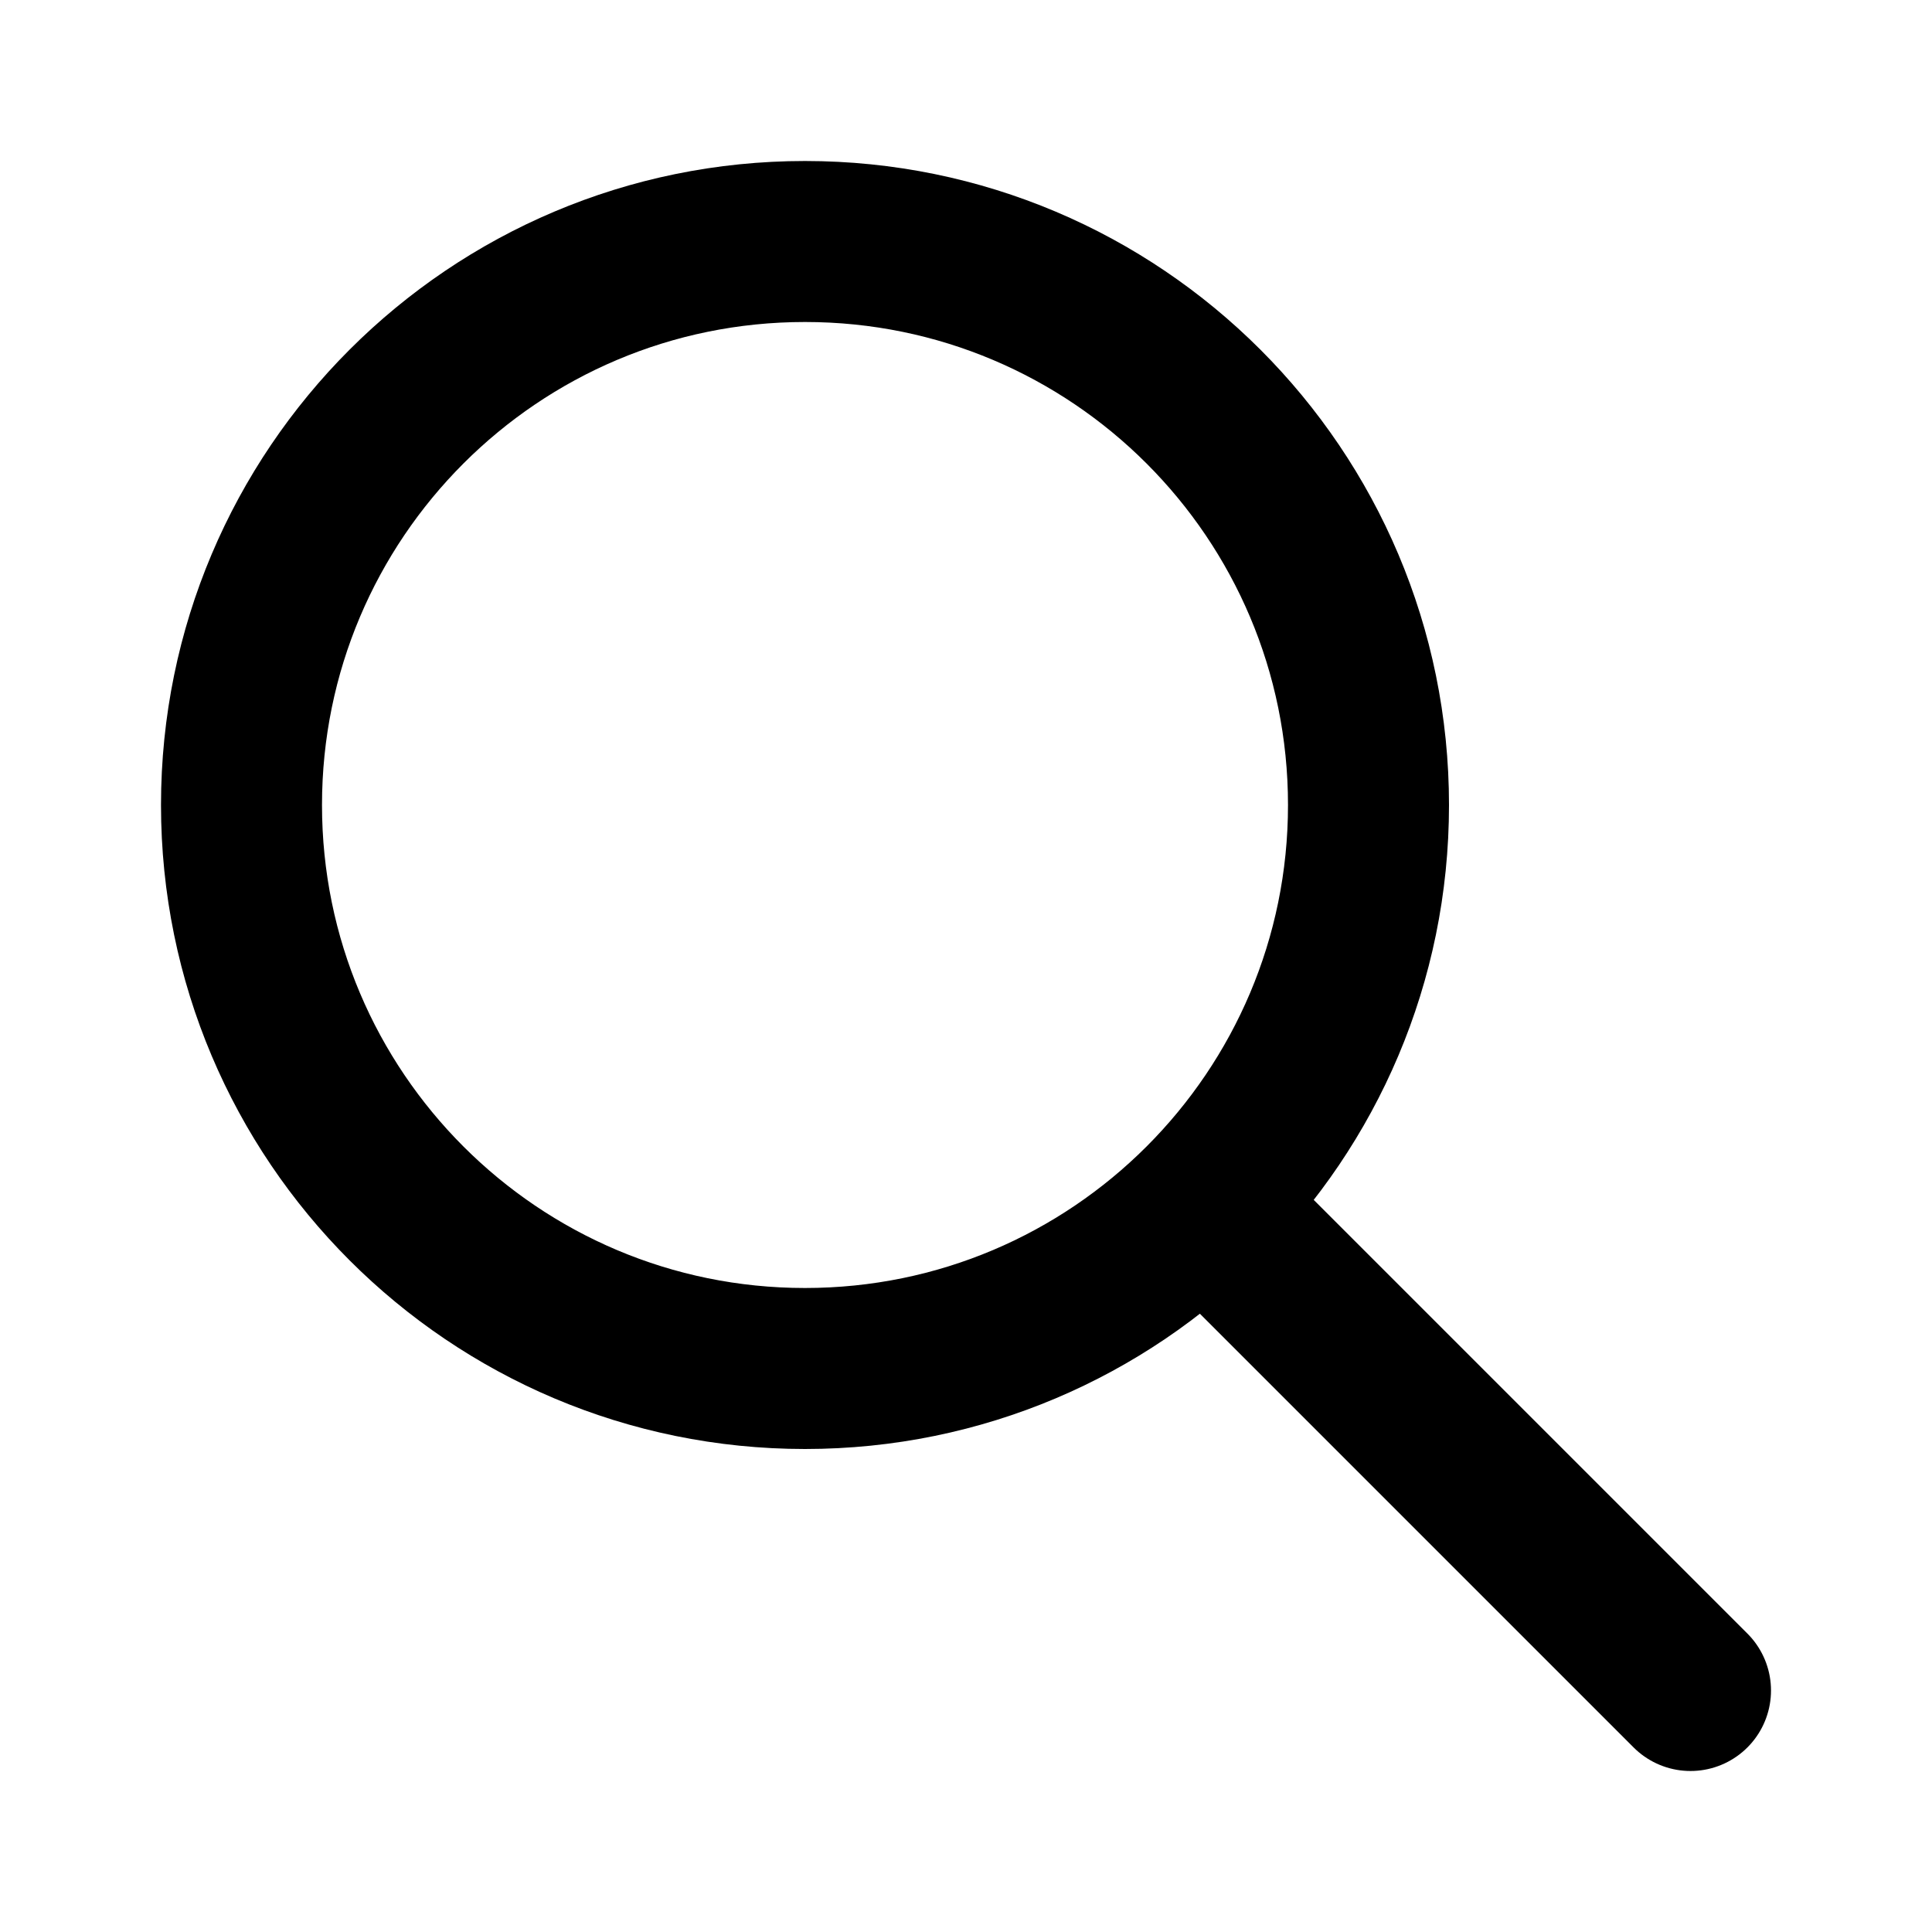
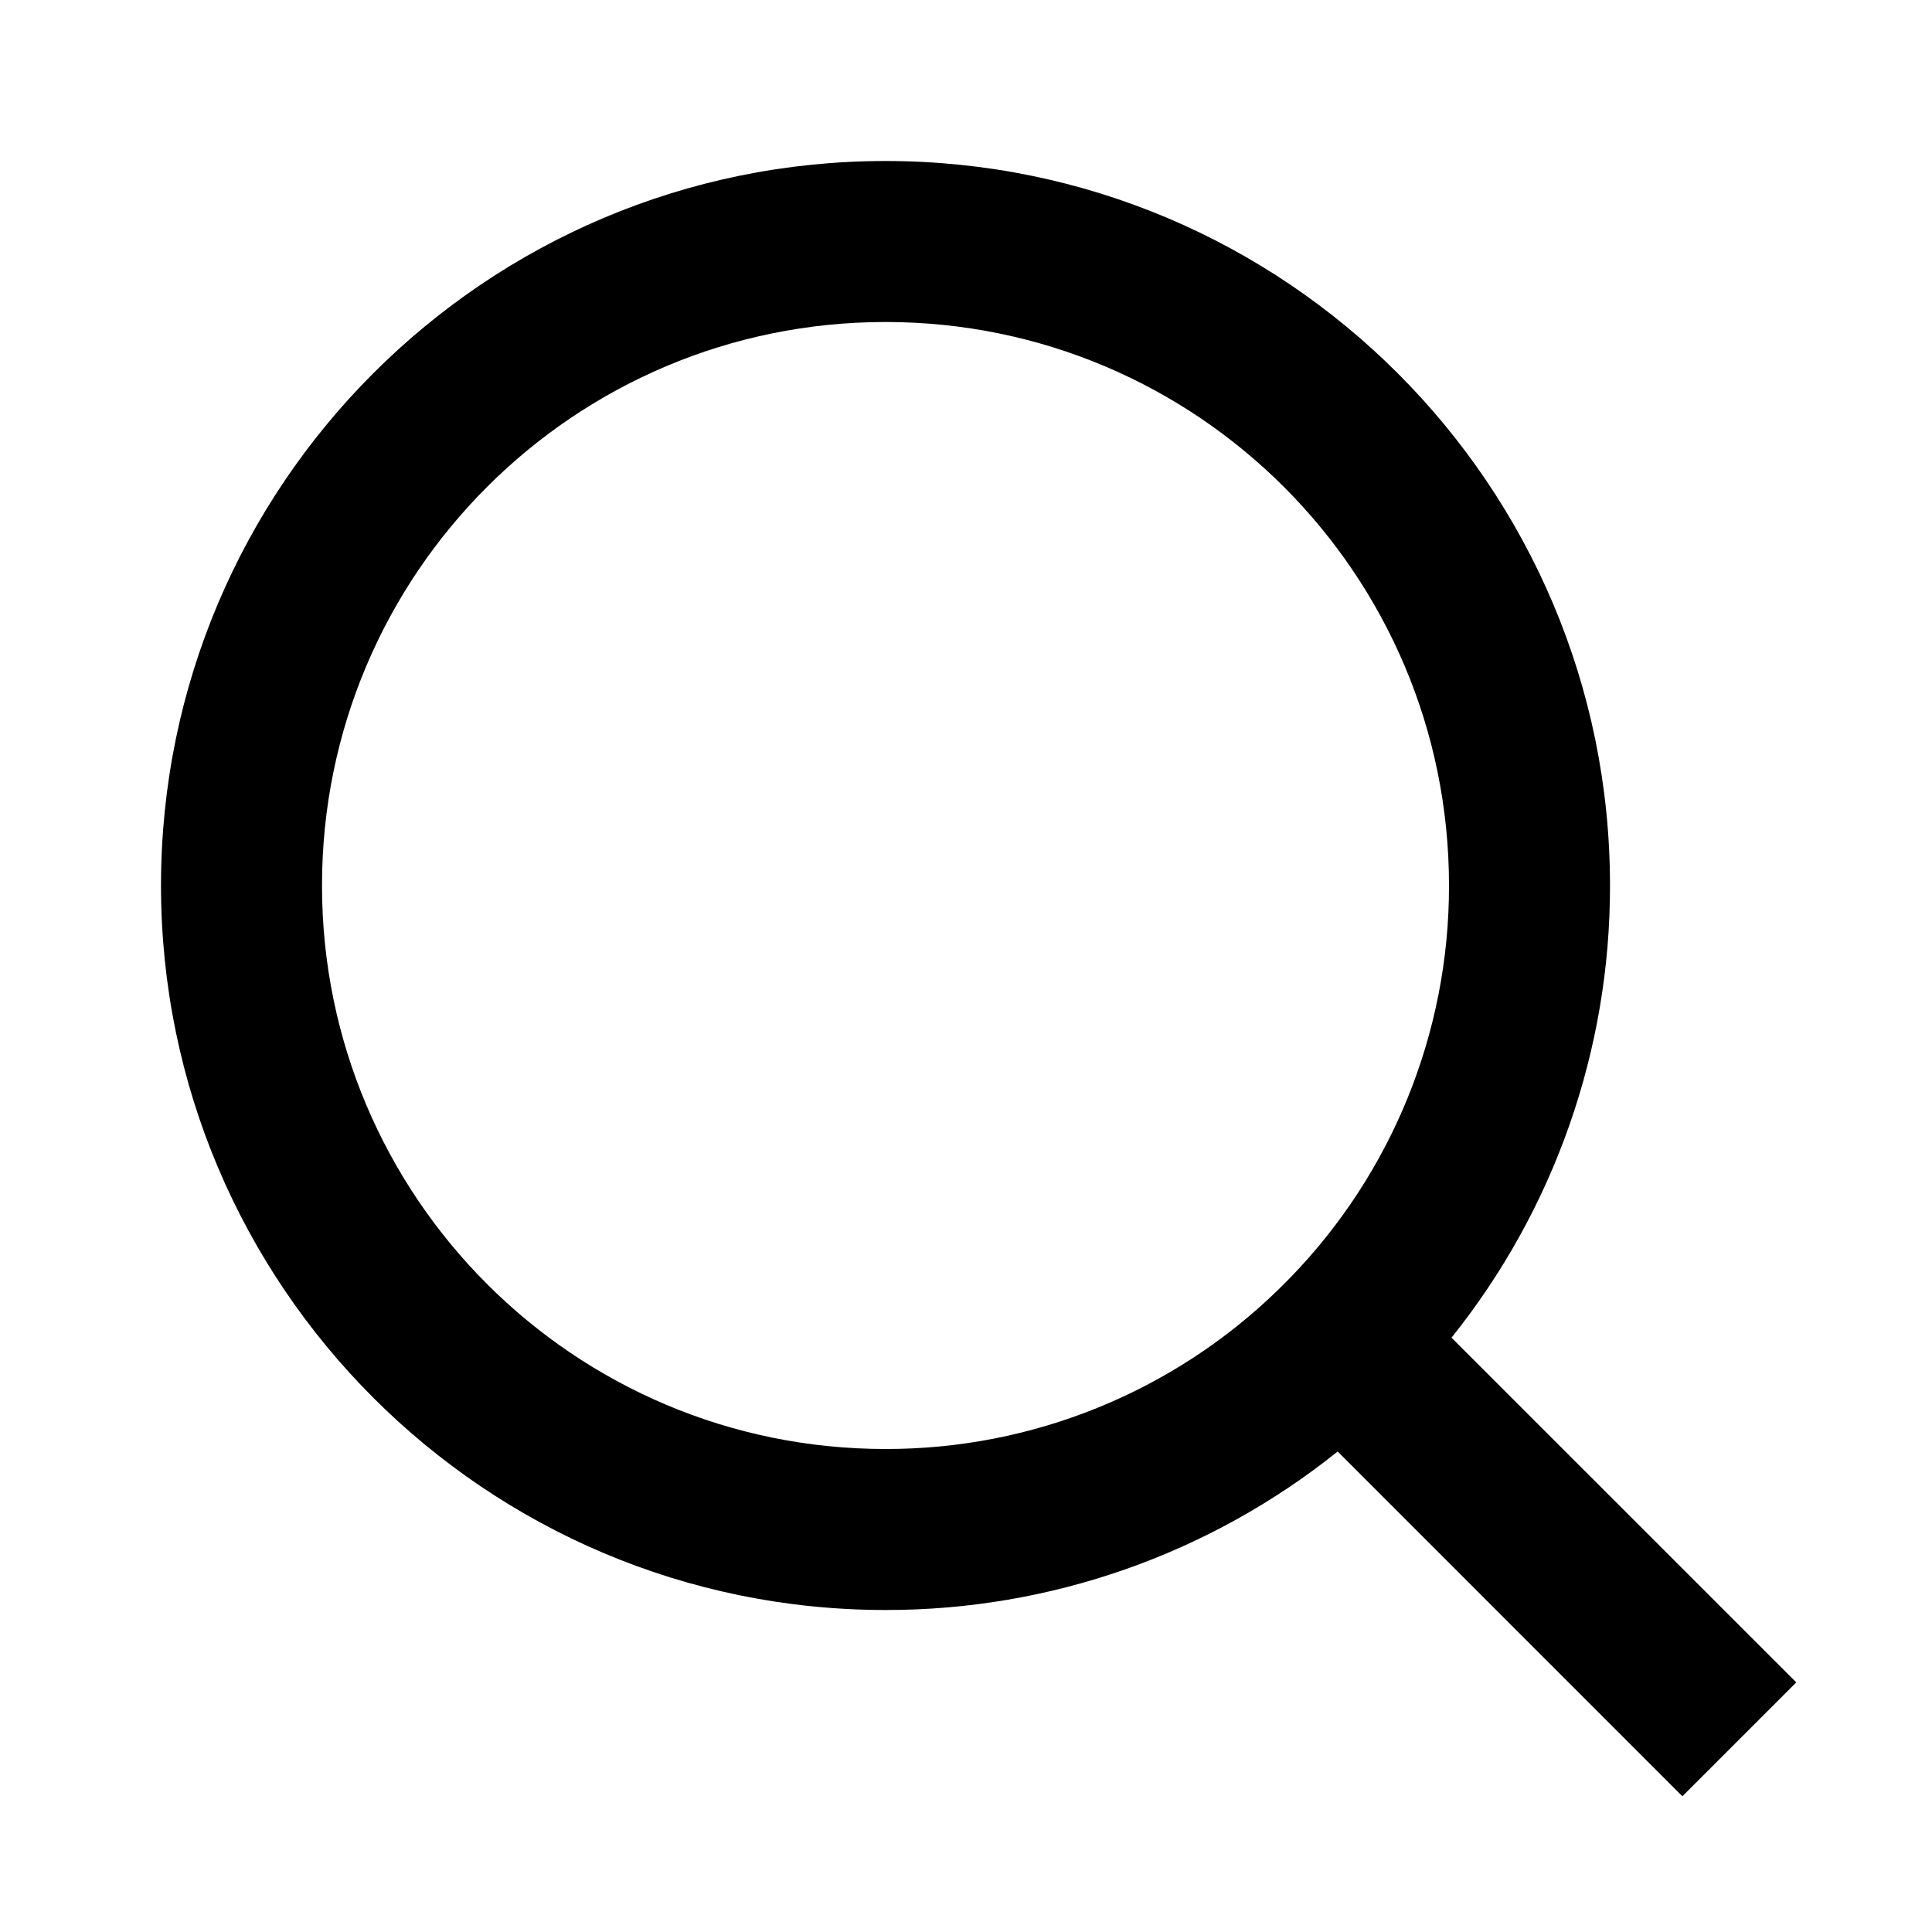
- <svg xmlns="http://www.w3.org/2000/svg" class="w-6 h-6" fill="none" stroke="currentColor" viewBox="0 0 24 24">
-   <path stroke-linecap="round" stroke-linejoin="round" stroke-width="2" d="M21 21l-6-6m2-5a7 7 0 11-14 0 7 7 0 0114 0z" />
+ <svg xmlns="http://www.w3.org/2000/svg" viewBox="0 0 24 24" width="24" height="24">
+   <path fill="none" d="M0 0h24v24H0z" />
+   <path d="M18.031 16.617l4.283 4.282-1.415 1.415-4.282-4.283A8.96 8.96 0 0 1 11 20c-4.968 0-9-4.032-9-9s4.032-9 9-9 9 4.032 9 9a8.96 8.96 0 0 1-1.969 5.617zm-2.006-.742A6.977 6.977 0 0 0 18 11c0-3.868-3.133-7-7-7-3.868 0-7 3.132-7 7 0 3.867 3.132 7 7 7a6.977 6.977 0 0 0 4.875-1.975l.15-.15z" />
</svg>
